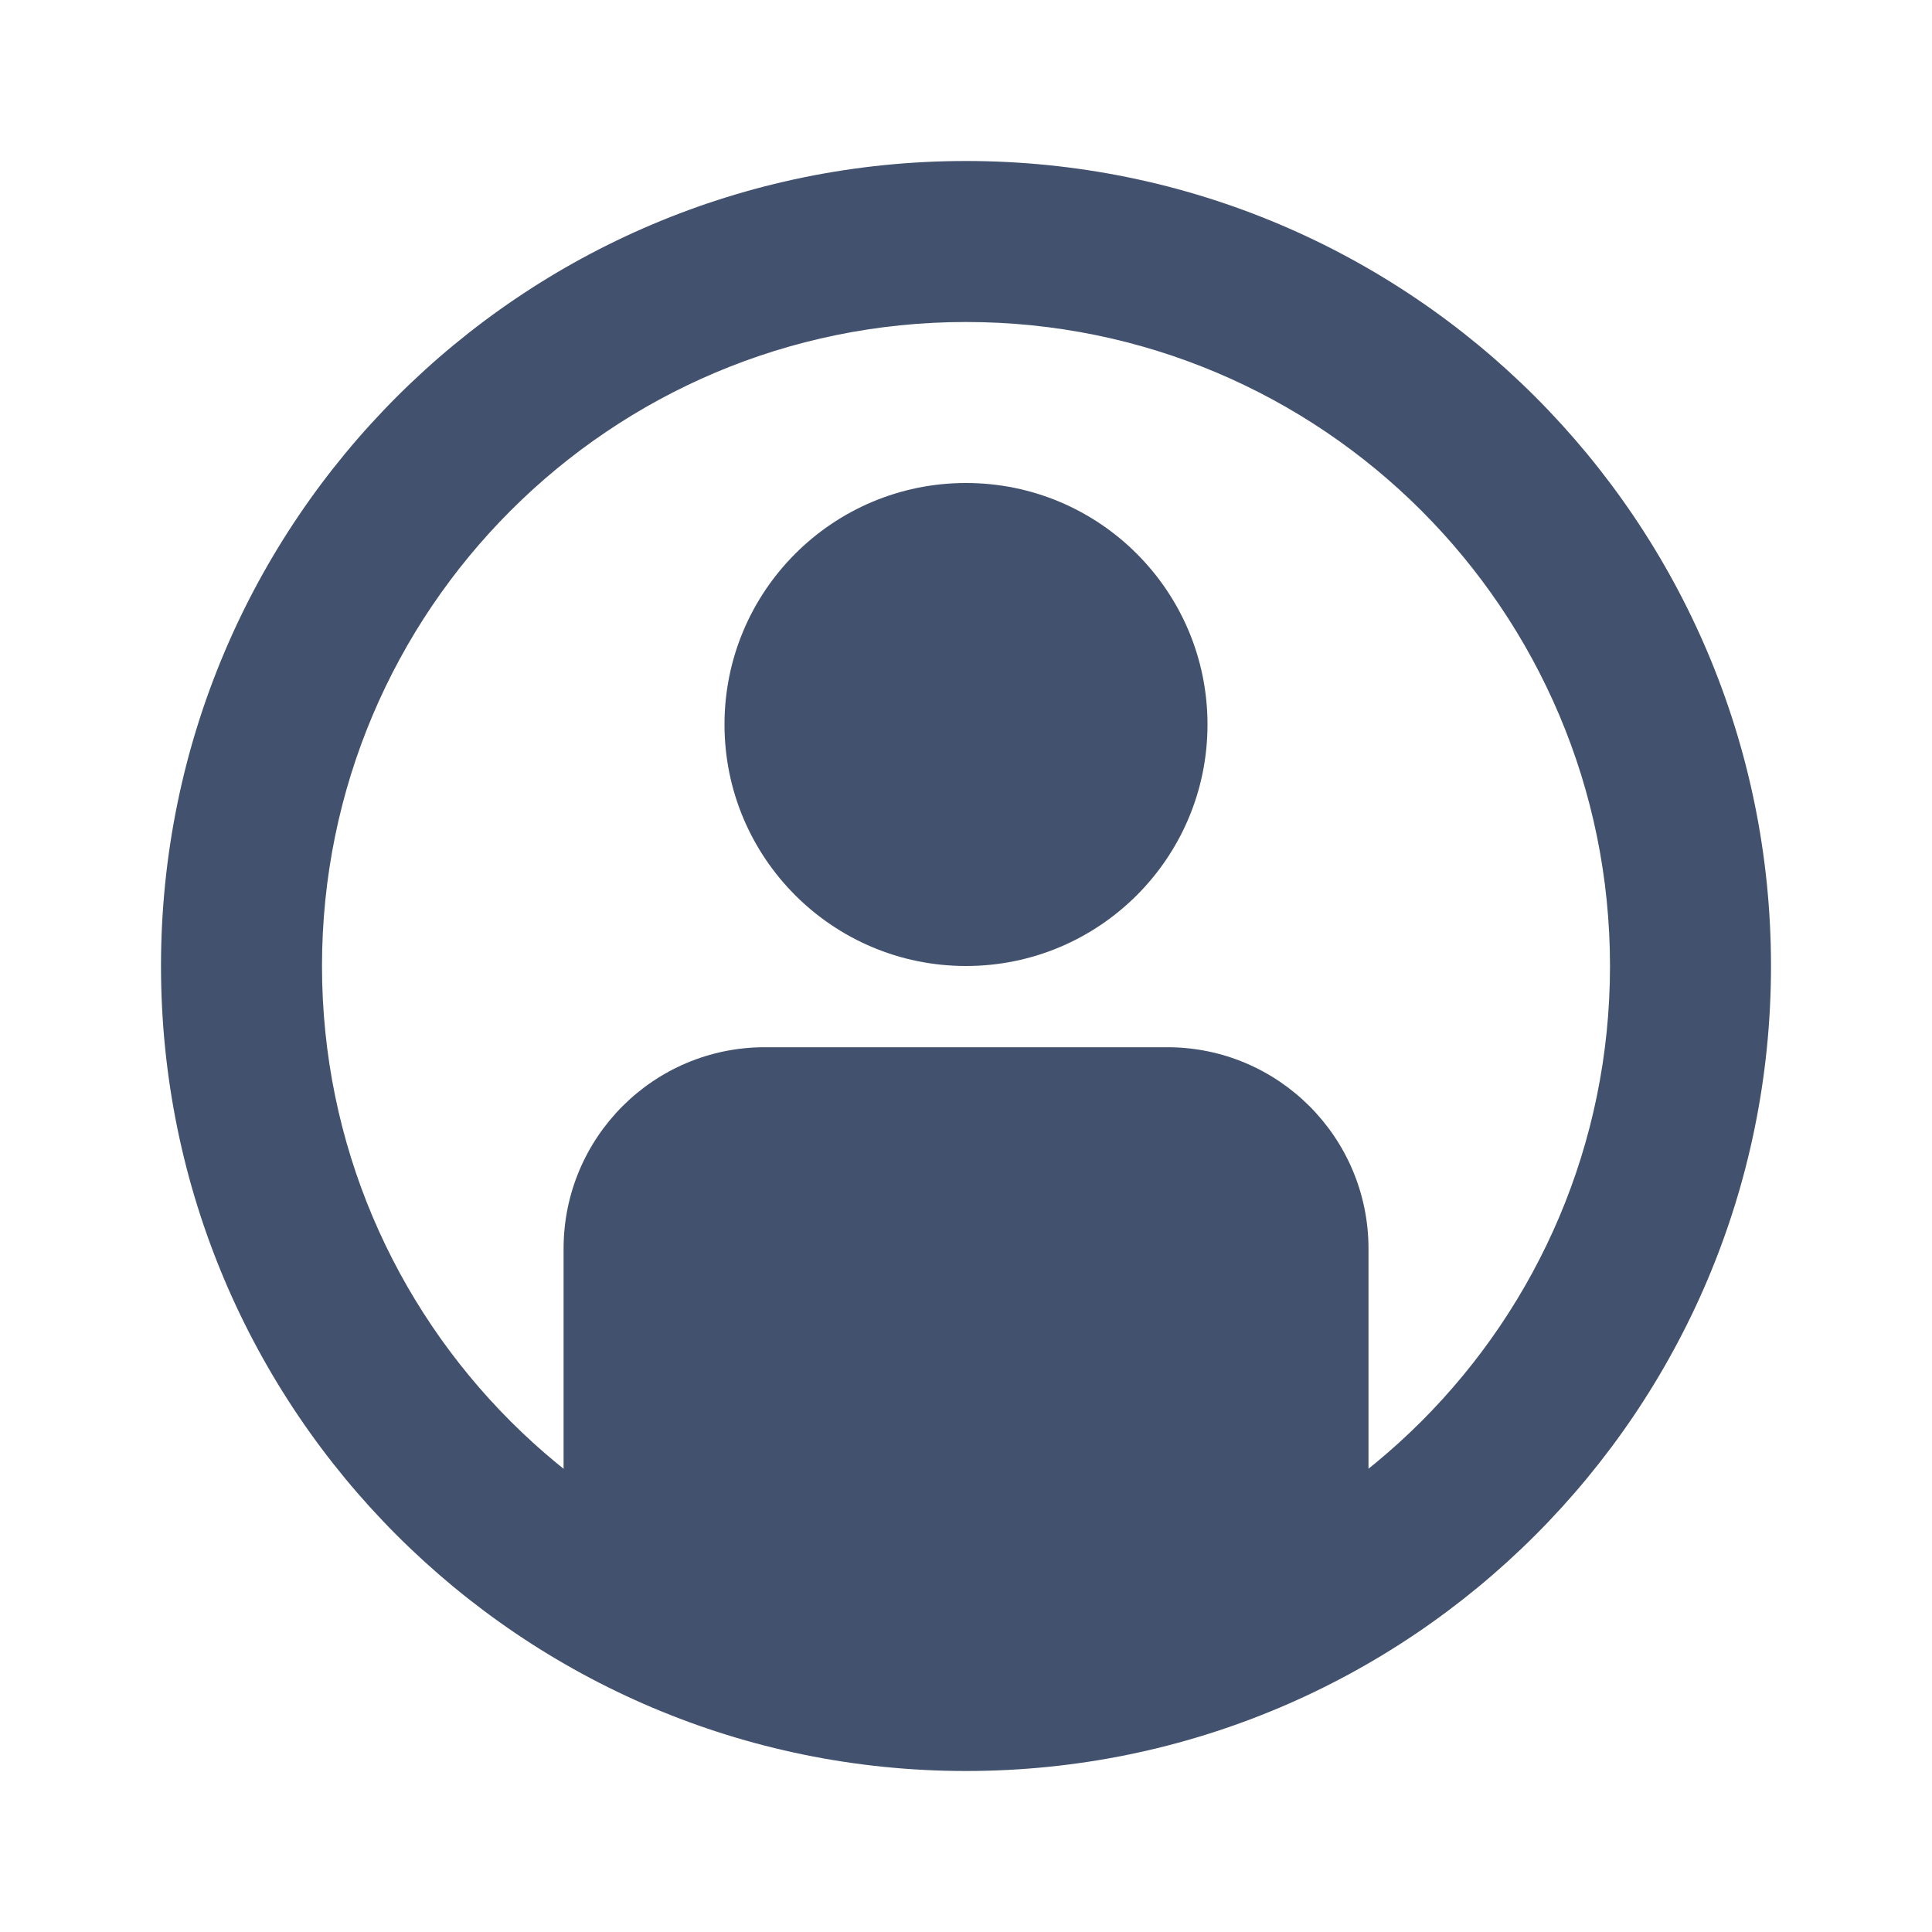
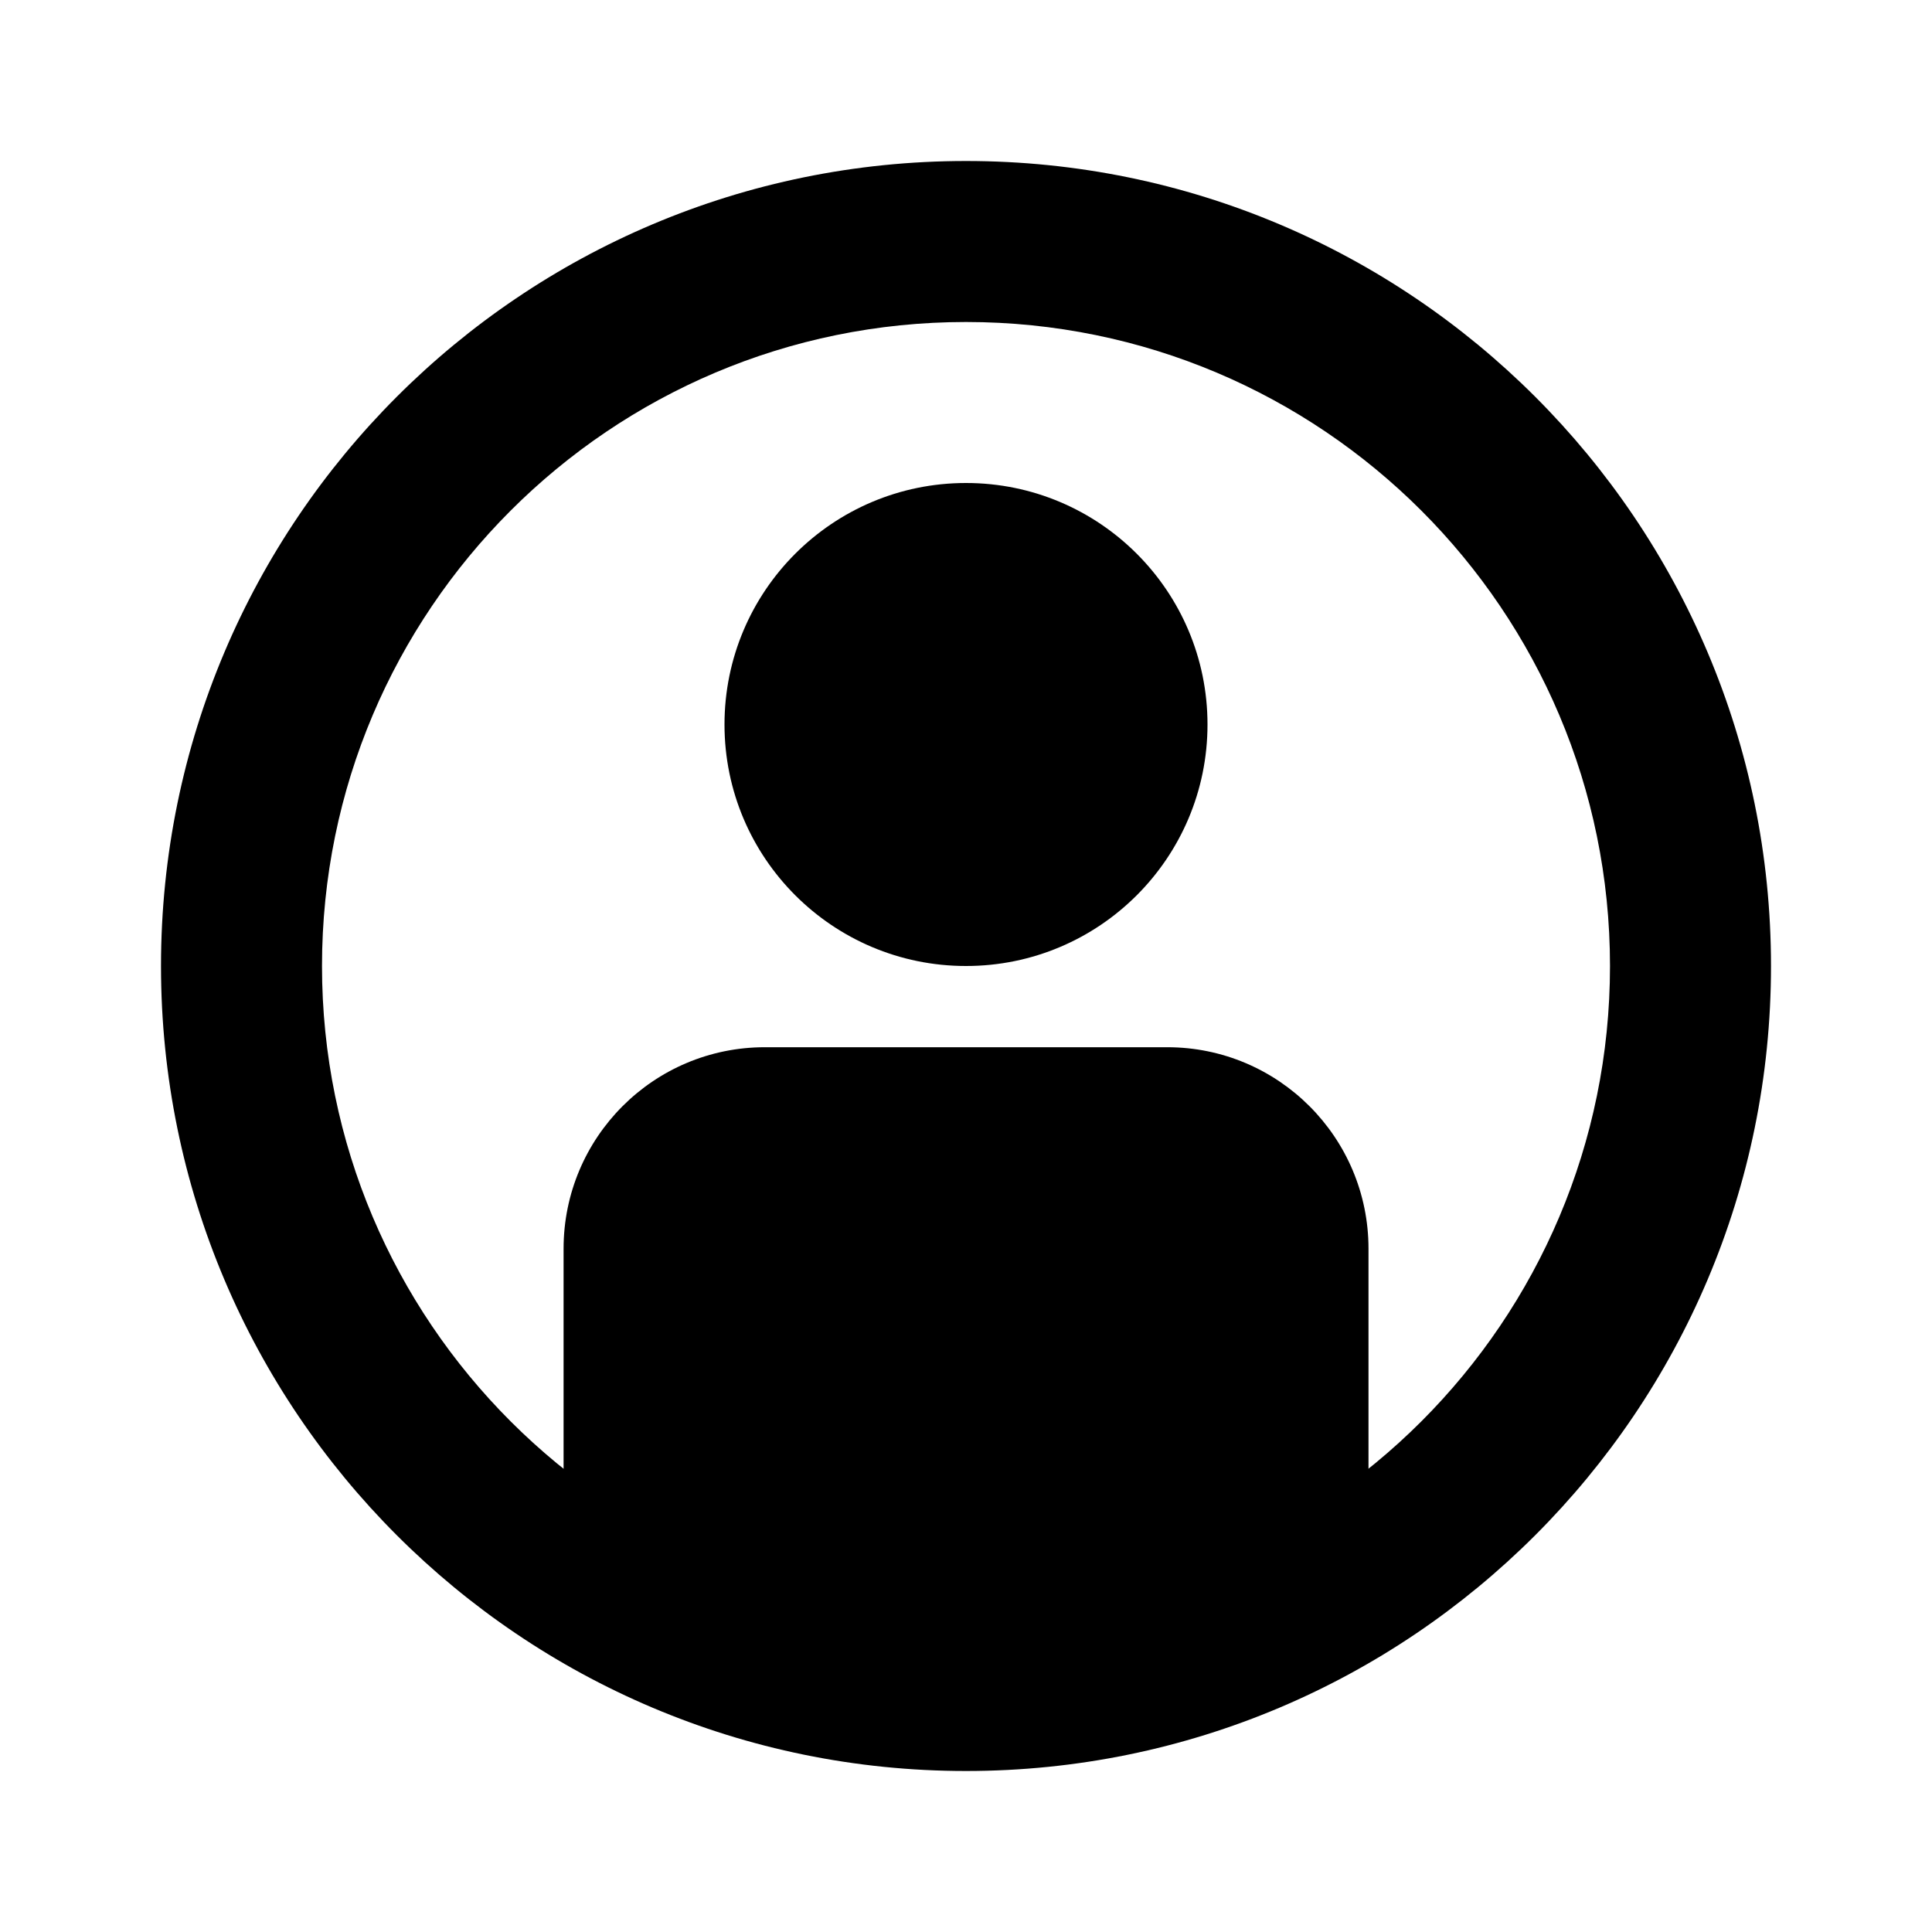
<svg xmlns="http://www.w3.org/2000/svg" width="24px" height="24px" viewBox="0 0 24 24" version="1.1">
  <defs />
  <g id="Global" stroke="none" stroke-width="1" fill="none" fill-rule="evenodd">
-     <g id="icons/person-circle" fill="#42526E">
+     <g id="icons/person-circle" fill="currentColor">
      <path d="M14.5,13.009 L9.501,13.009 C8.12,13.009 7.001,14.129 7.001,15.512 L7.001,19.49 C8.431,20.448 10.15,21.009 12,21.009 C13.851,21.009 15.569,20.448 17,19.49 L17,15.512 C17,14.129 15.88,13.009 14.5,13.009" id="Fill-5" />
      <circle id="Oval-2" cx="12" cy="9" r="3" />
      <path d="M12,20 C16.418,20 20,16.418 20,12 C20,7.582 16.418,4 12,4 C7.582,4 4,7.582 4,12 C4,16.418 7.582,20 12,20 Z M12,22 C6.477,22 2,17.523 2,12 C2,6.477 6.477,2 12,2 C17.523,2 22,6.477 22,12 C22,17.523 17.523,22 12,22 Z" id="Oval-10" fill-rule="nonzero" />
    </g>
  </g>
</svg>
